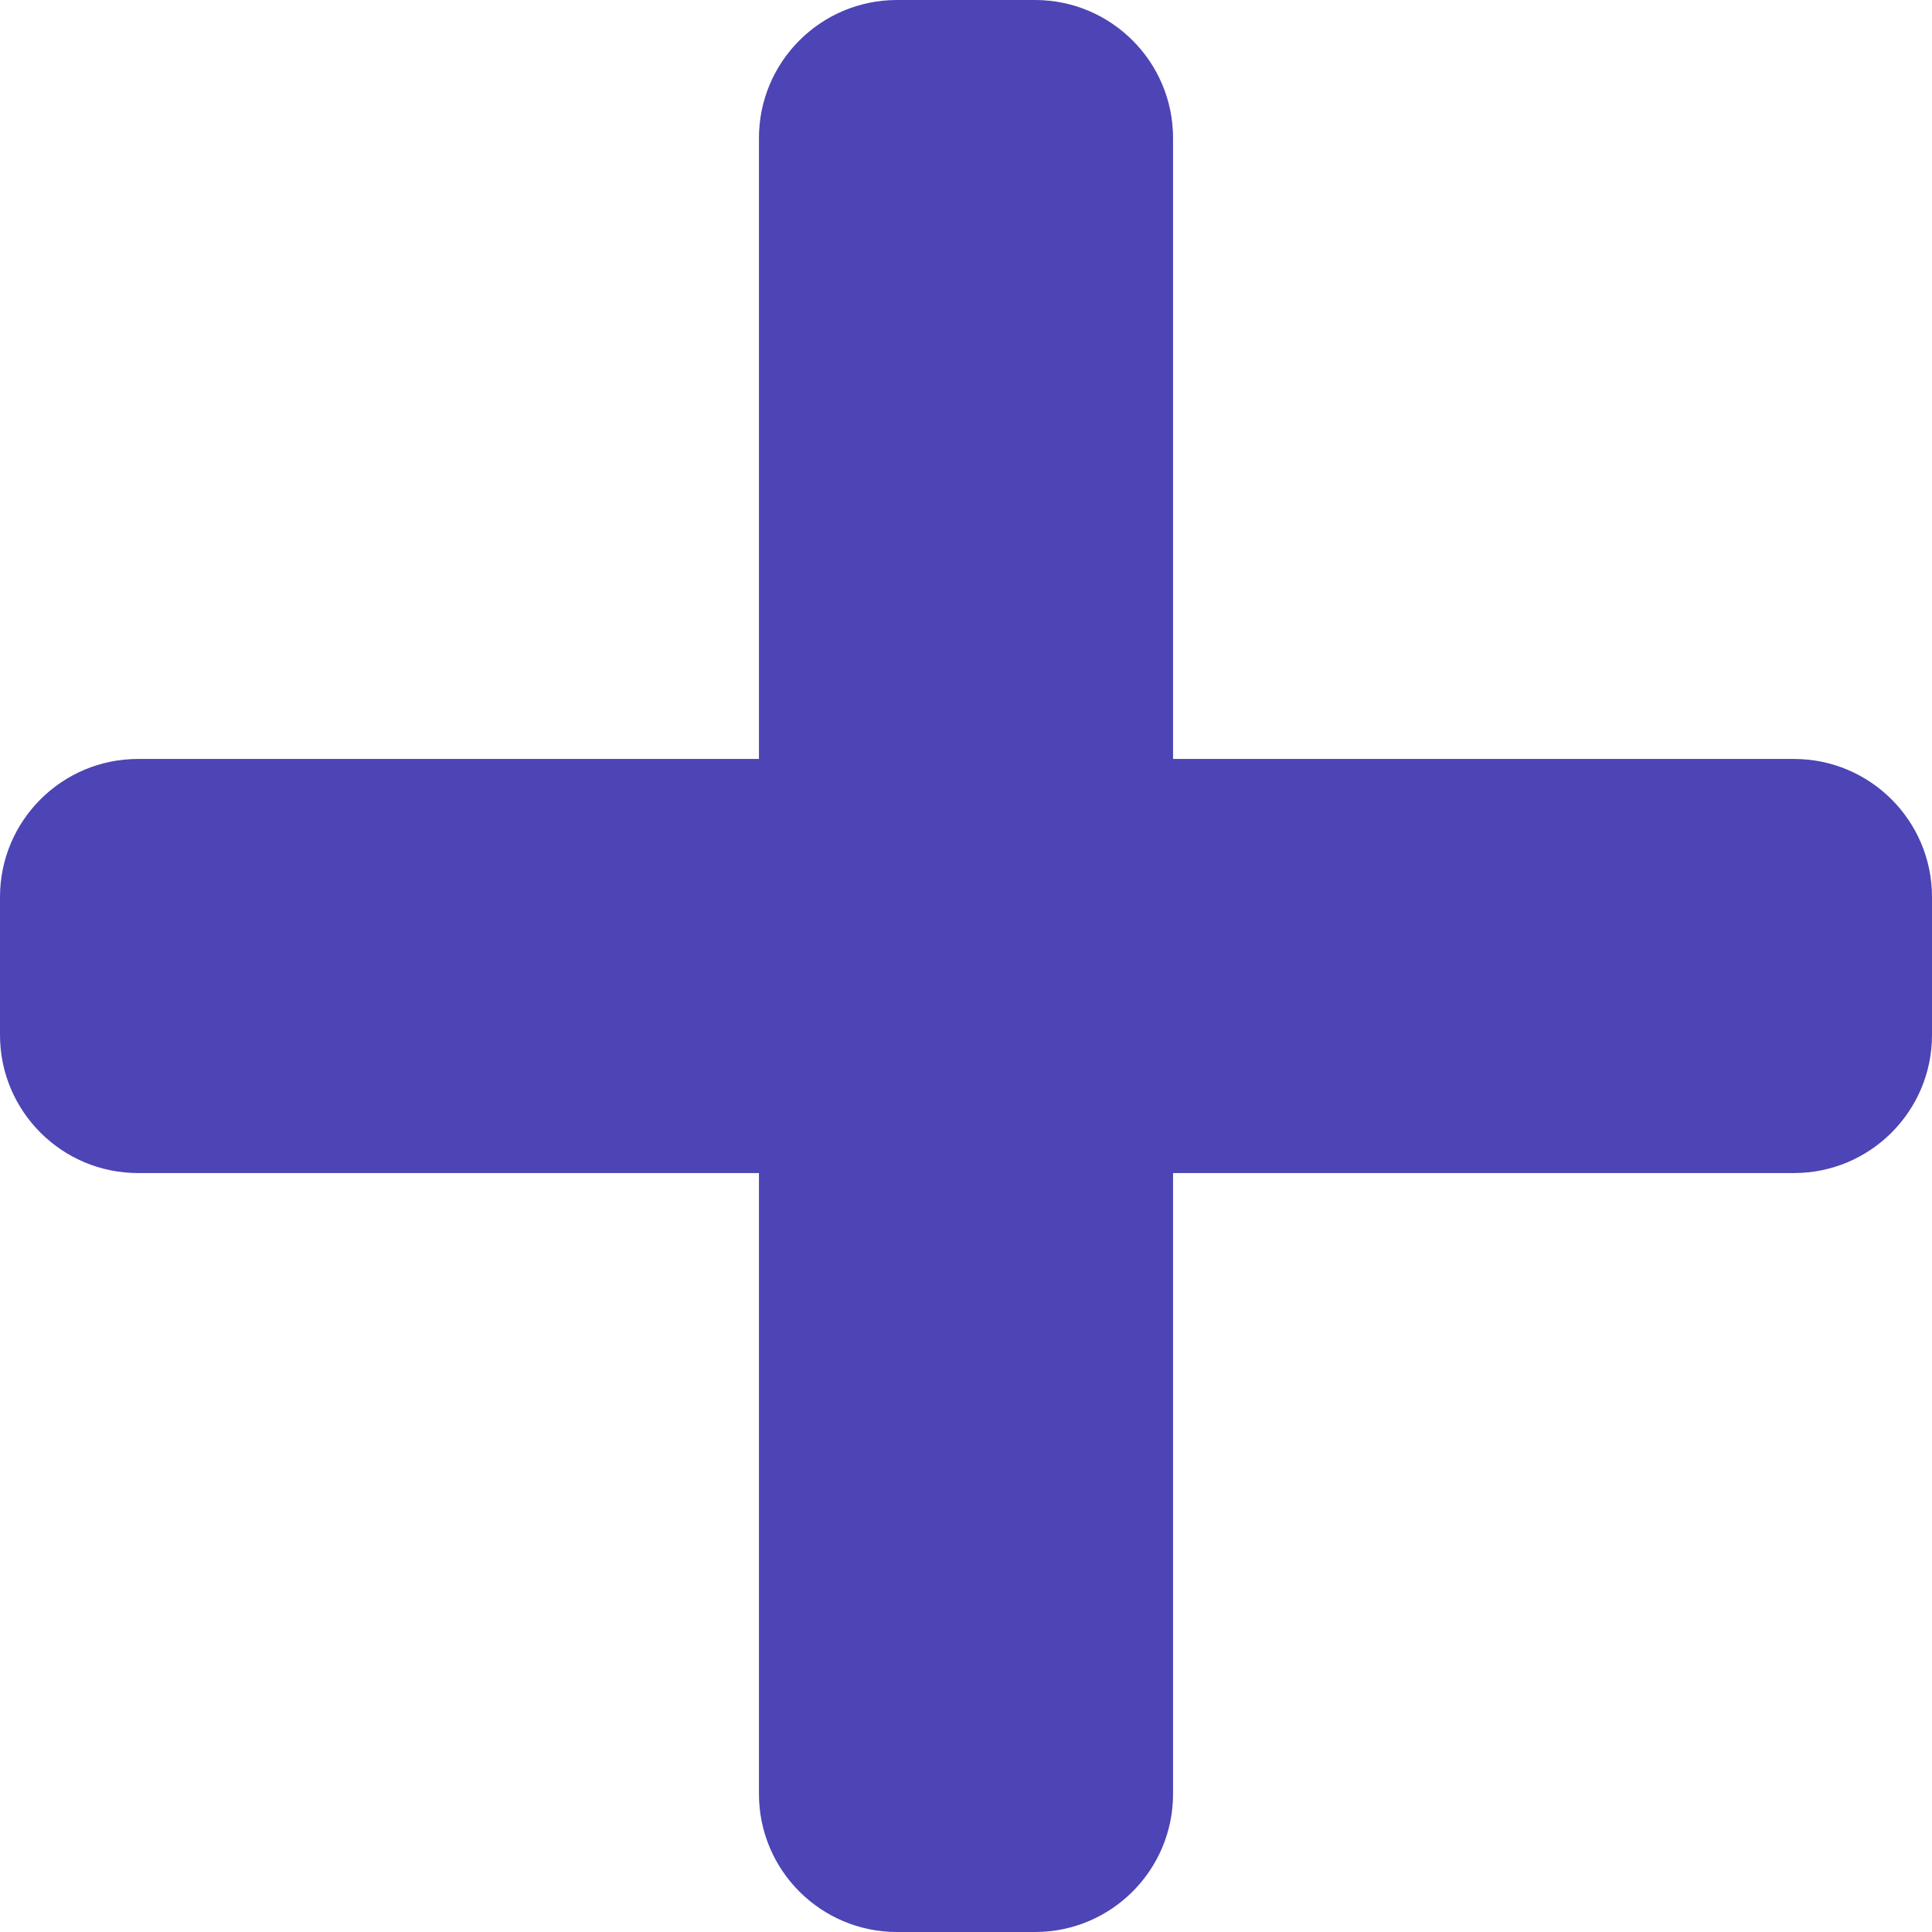
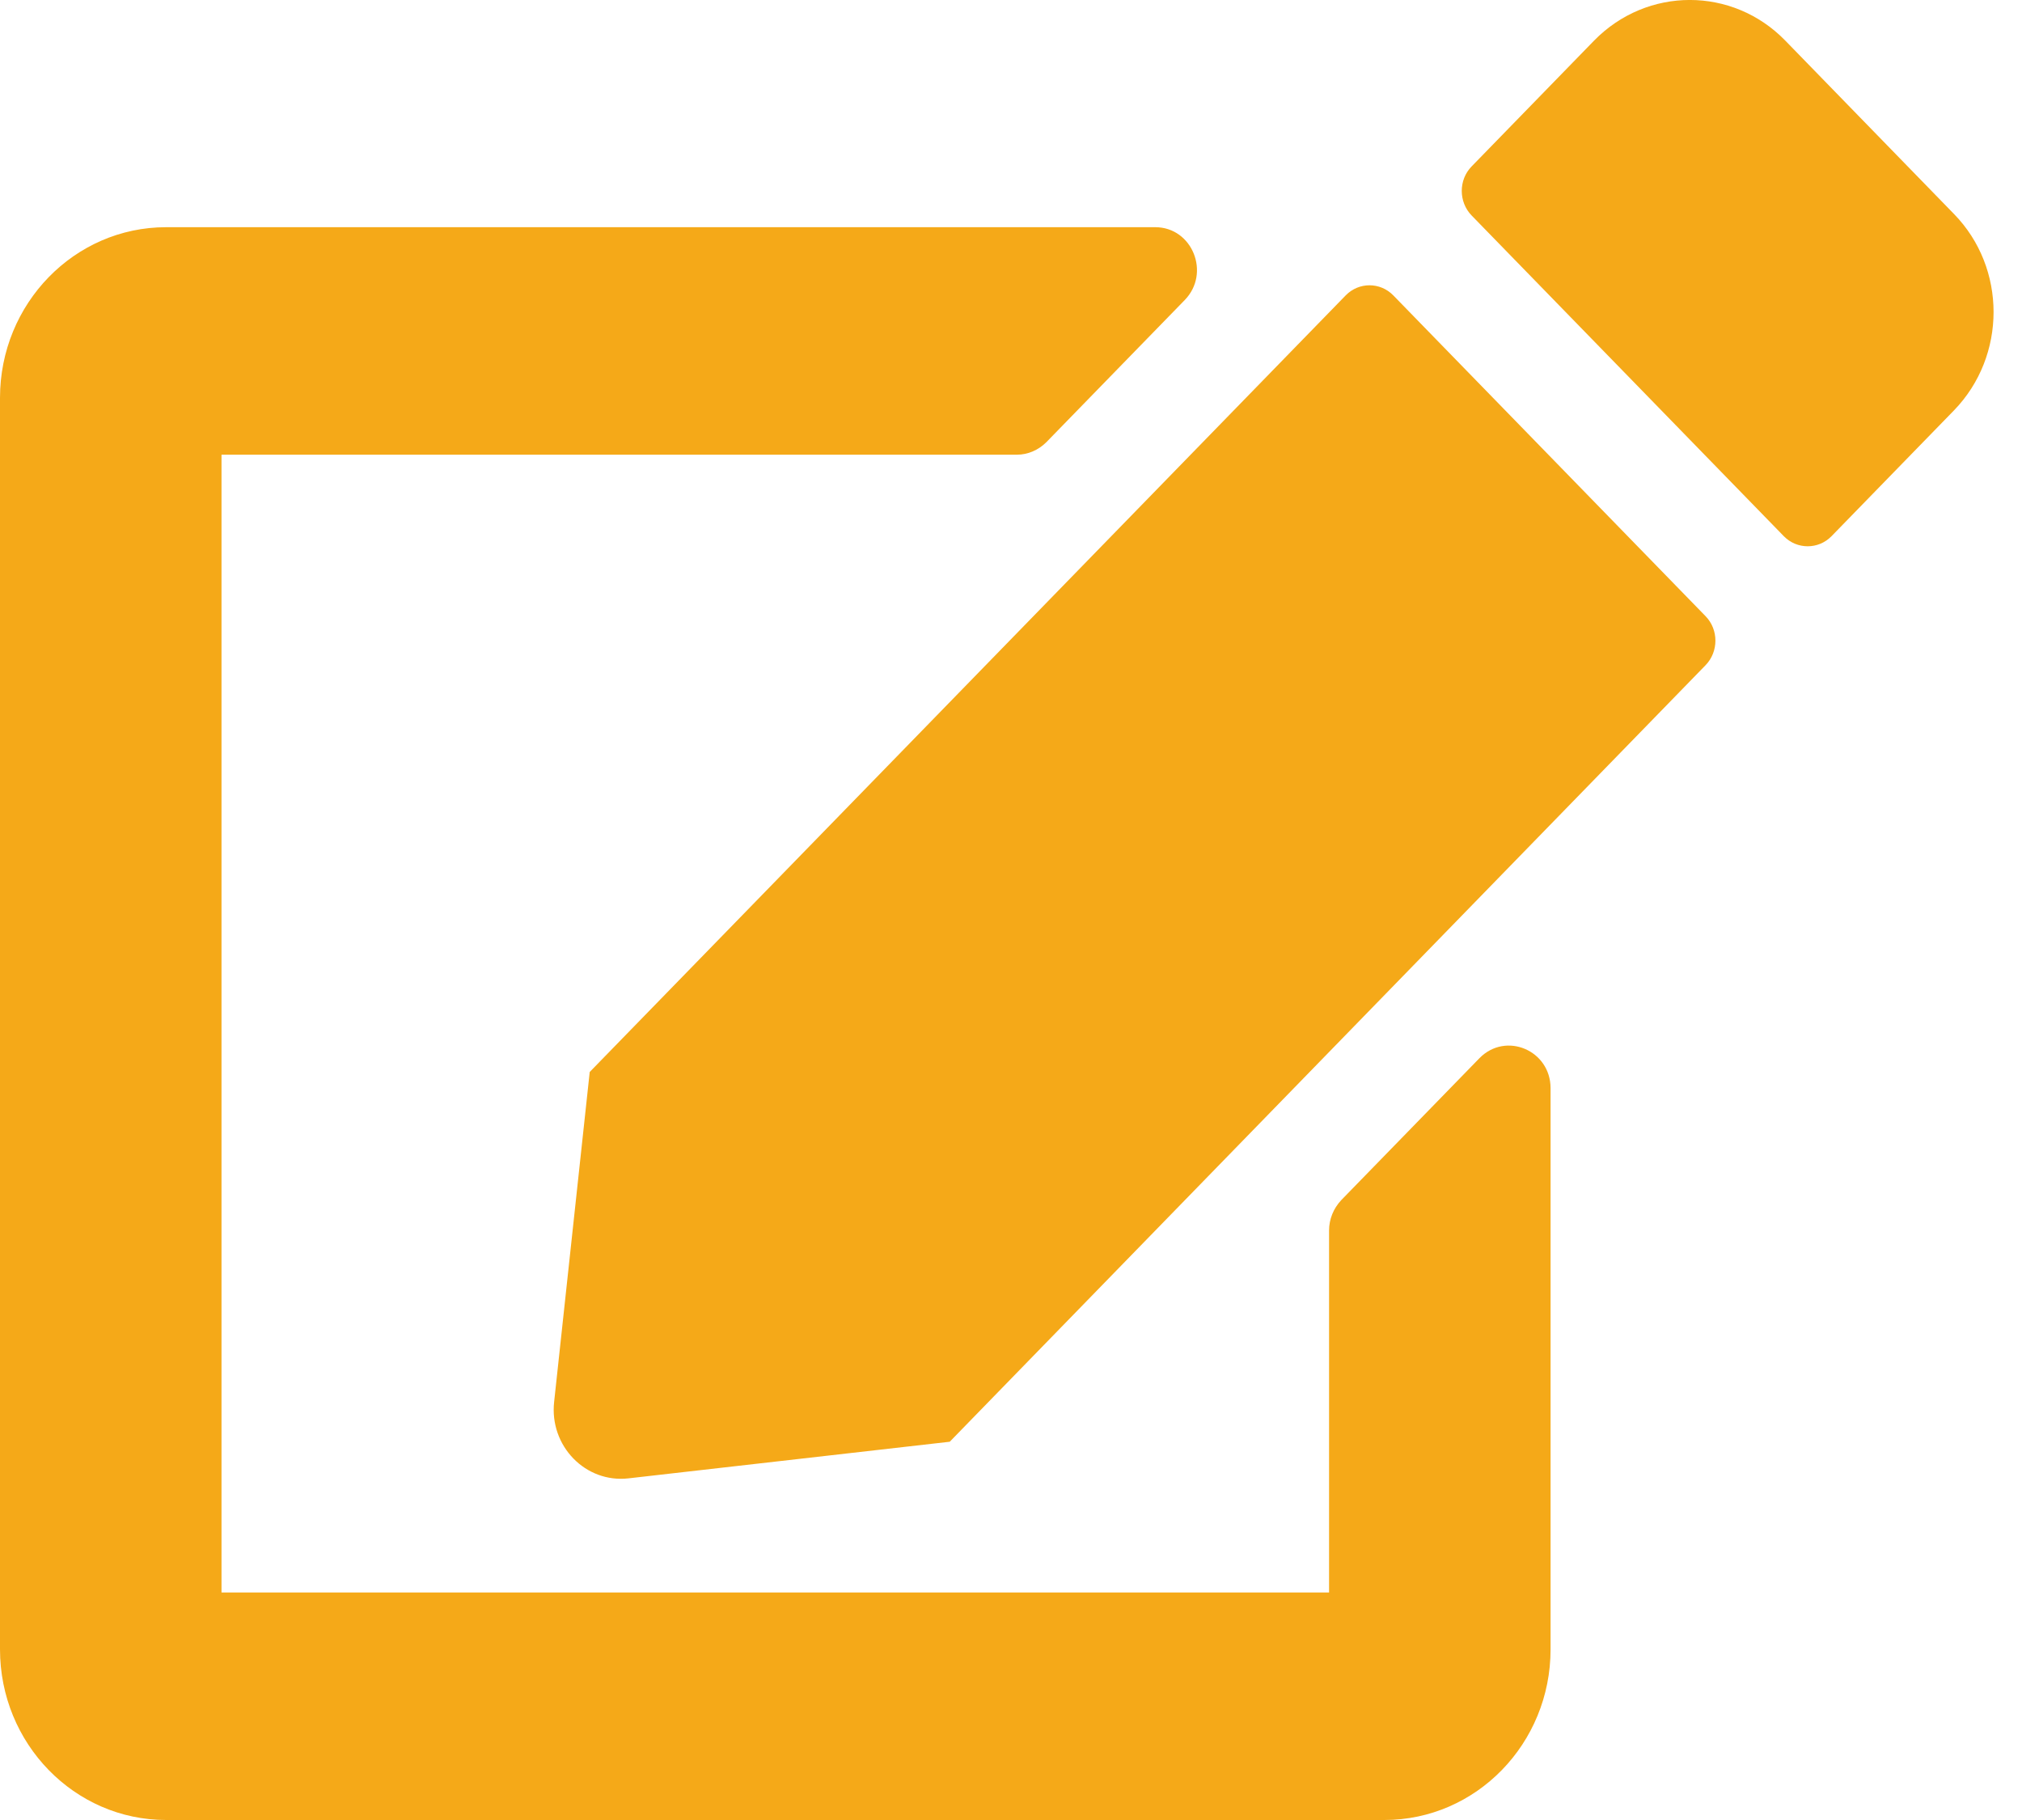
- <svg xmlns="http://www.w3.org/2000/svg" width="18" height="18" viewBox="0 0 18 18" fill="none">
-   <path d="M16.714 7.071H10.929V1.286C10.929 0.576 10.353 0 9.643 0H8.357C7.647 0 7.071 0.576 7.071 1.286V7.071H1.286C0.576 7.071 0 7.647 0 8.357V9.643C0 10.353 0.576 10.929 1.286 10.929H7.071V16.714C7.071 17.424 7.647 18 8.357 18H9.643C10.353 18 10.929 17.424 10.929 16.714V10.929H16.714C17.424 10.929 18 10.353 18 9.643V8.357C18 7.647 17.424 7.071 16.714 7.071Z" fill="#4D44B5" />
+ <svg xmlns="http://www.w3.org/2000/svg" width="20" height="18" viewBox="0 0 20 18" fill="none">
+   <path d="M13.782 2.922L16.87 6.094C17 6.227 17 6.445 16.87 6.579L9.394 14.259L6.217 14.621C5.792 14.67 5.433 14.301 5.481 13.865L5.833 10.602L13.31 2.922C13.44 2.788 13.652 2.788 13.782 2.922ZM19.328 2.117L17.658 0.401C17.137 -0.134 16.292 -0.134 15.768 0.401L14.556 1.646C14.426 1.779 14.426 1.997 14.556 2.131L17.644 5.303C17.774 5.436 17.986 5.436 18.116 5.303L19.328 4.058C19.849 3.52 19.849 2.651 19.328 2.117ZM13.146 12.17V15.75H2.191V4.497H10.058C10.167 4.497 10.27 4.452 10.349 4.374L11.718 2.968C11.978 2.701 11.793 2.247 11.427 2.247H1.643C0.736 2.247 0 3.003 0 3.935V16.312C0 17.244 0.736 18 1.643 18H13.693C14.601 18 15.337 17.244 15.337 16.312V10.763C15.337 10.387 14.895 10.201 14.635 10.464L13.265 11.871C13.19 11.952 13.146 12.057 13.146 12.17Z" fill="#F5A918" />
</svg>
